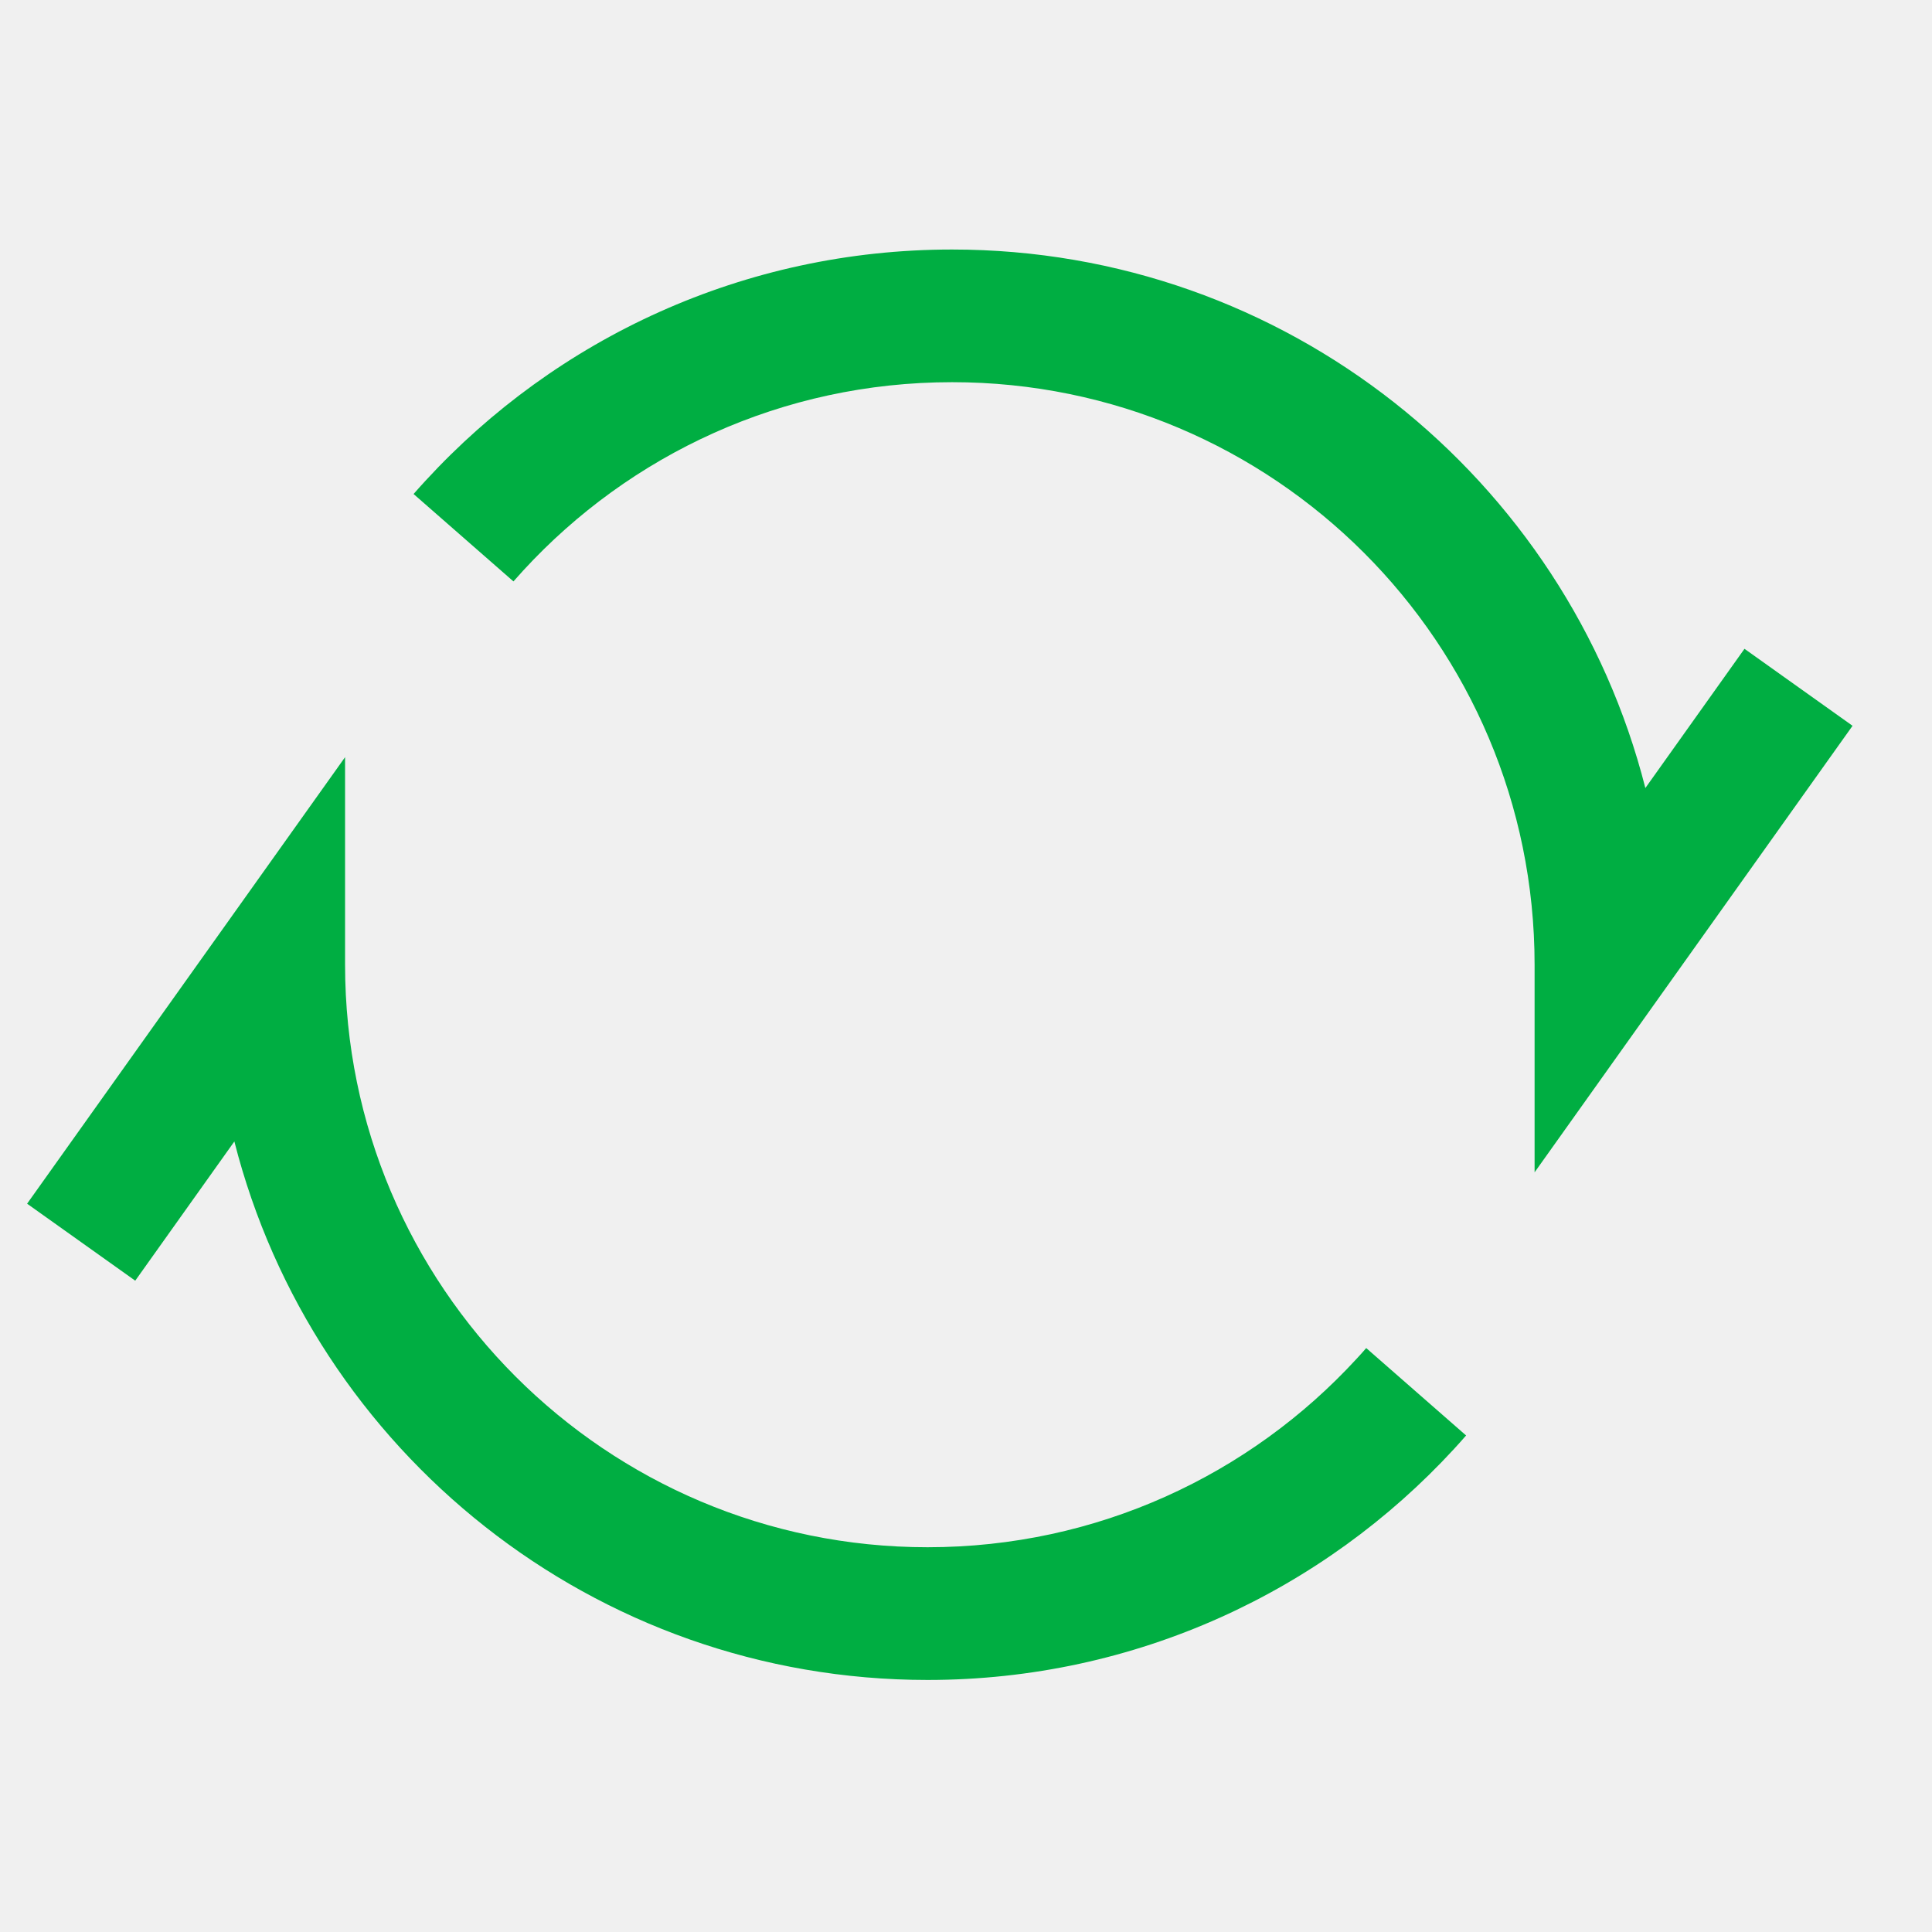
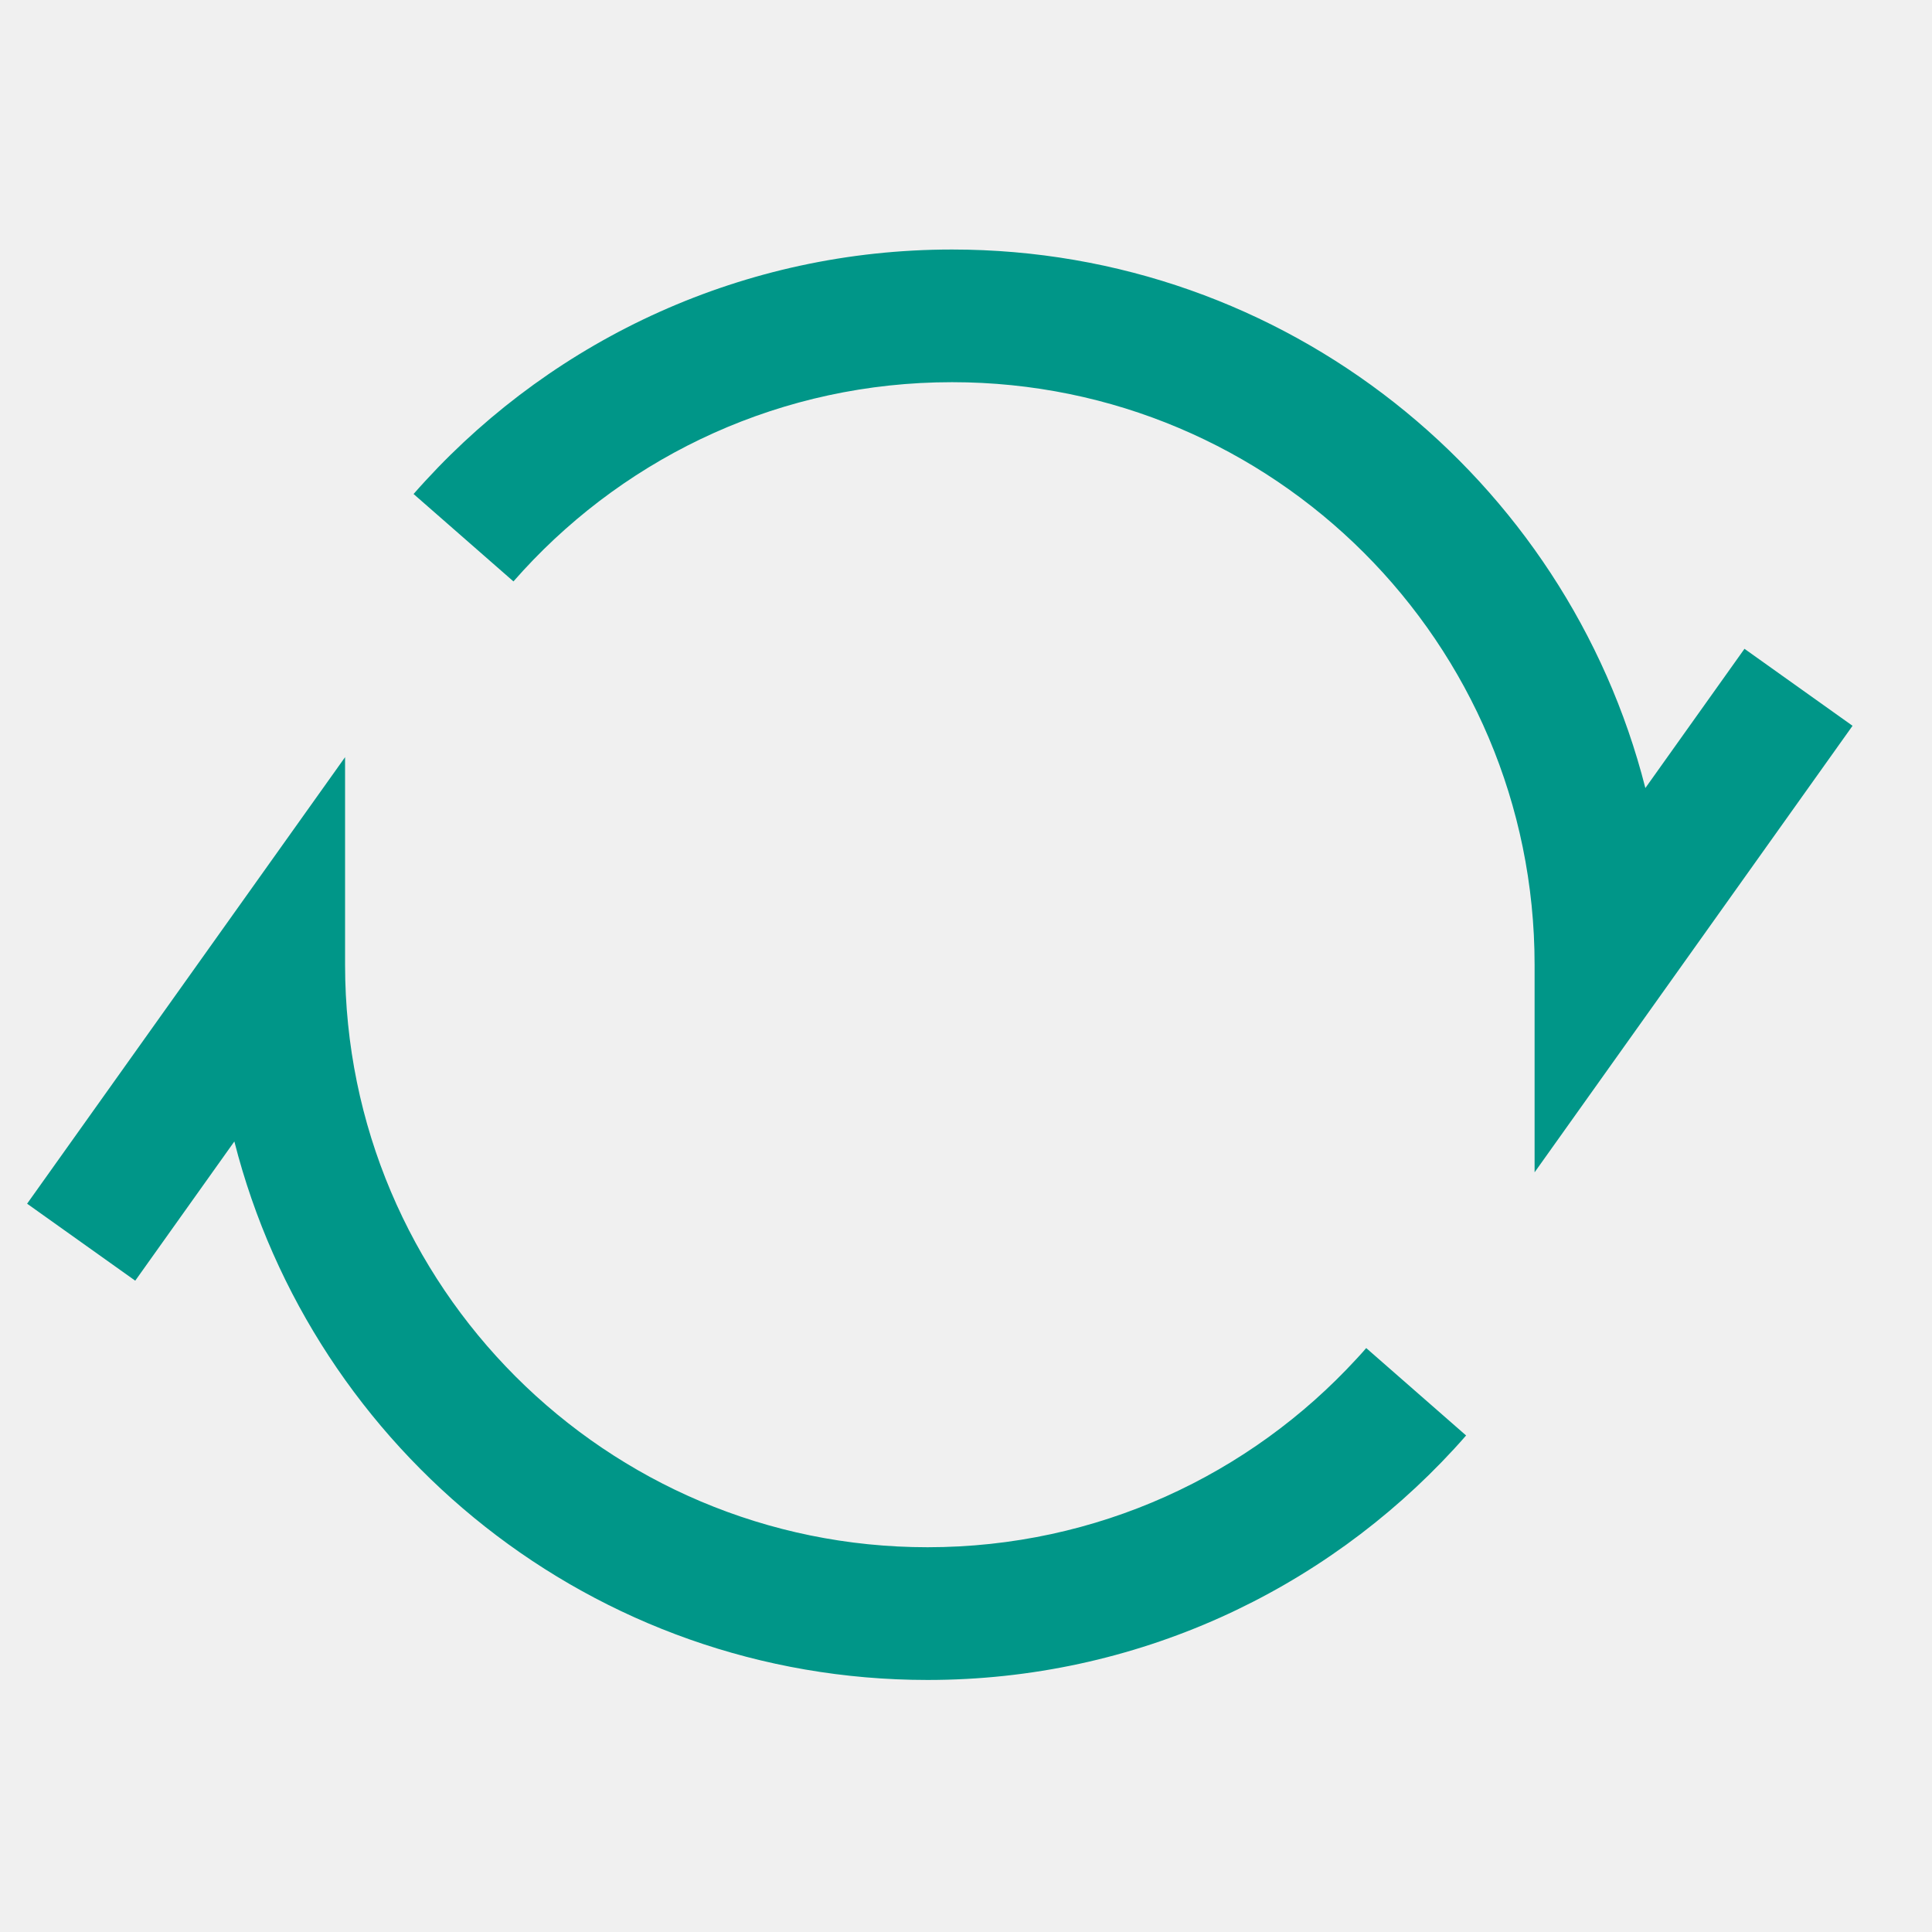
<svg xmlns="http://www.w3.org/2000/svg" width="33" height="33" viewBox="0 0 33 33" fill="none">
  <g clip-path="url(#clip0_20864_22082)">
-     <path fill-rule="evenodd" clip-rule="evenodd" d="M16.262 6.528C13.364 6.528 10.757 7.766 8.937 9.745C8.881 9.806 8.825 9.868 8.77 9.931L7.064 8.438C7.131 8.361 7.2 8.285 7.269 8.21C9.5 5.784 12.704 4.262 16.262 4.262C21.968 4.262 26.76 8.173 28.104 13.46L29.797 11.082L31.643 12.397L26.212 20.024V16.478C26.212 10.983 21.758 6.528 16.262 6.528ZM5.894 12.933V16.478C5.894 21.974 10.349 26.428 15.844 26.428C18.742 26.428 21.349 25.191 23.169 23.212C23.226 23.151 23.282 23.089 23.336 23.026L25.042 24.519C24.975 24.596 24.907 24.672 24.838 24.747C22.607 27.172 19.402 28.695 15.844 28.695C10.139 28.695 5.347 24.784 4.003 19.497L2.31 21.875L0.463 20.56L5.894 12.933Z" fill="#00AE42" />
+     <path fill-rule="evenodd" clip-rule="evenodd" d="M16.262 6.528C13.364 6.528 10.757 7.766 8.937 9.745C8.881 9.806 8.825 9.868 8.77 9.931L7.064 8.438C7.131 8.361 7.2 8.285 7.269 8.21C9.5 5.784 12.704 4.262 16.262 4.262C21.968 4.262 26.76 8.173 28.104 13.46L29.797 11.082L31.643 12.397L26.212 20.024V16.478C26.212 10.983 21.758 6.528 16.262 6.528ZM5.894 12.933V16.478C5.894 21.974 10.349 26.428 15.844 26.428C18.742 26.428 21.349 25.191 23.169 23.212C23.226 23.151 23.282 23.089 23.336 23.026L25.042 24.519C24.975 24.596 24.907 24.672 24.838 24.747C22.607 27.172 19.402 28.695 15.844 28.695C10.139 28.695 5.347 24.784 4.003 19.497L2.31 21.875L0.463 20.56L5.894 12.933Z" fill="#009688" />
  </g>
  <defs>
    <clipPath id="clip0_20864_22082">
      <rect width="32" height="32" fill="white" transform="translate(0.0532227 0.476562)" />
    </clipPath>
  </defs>
</svg>
